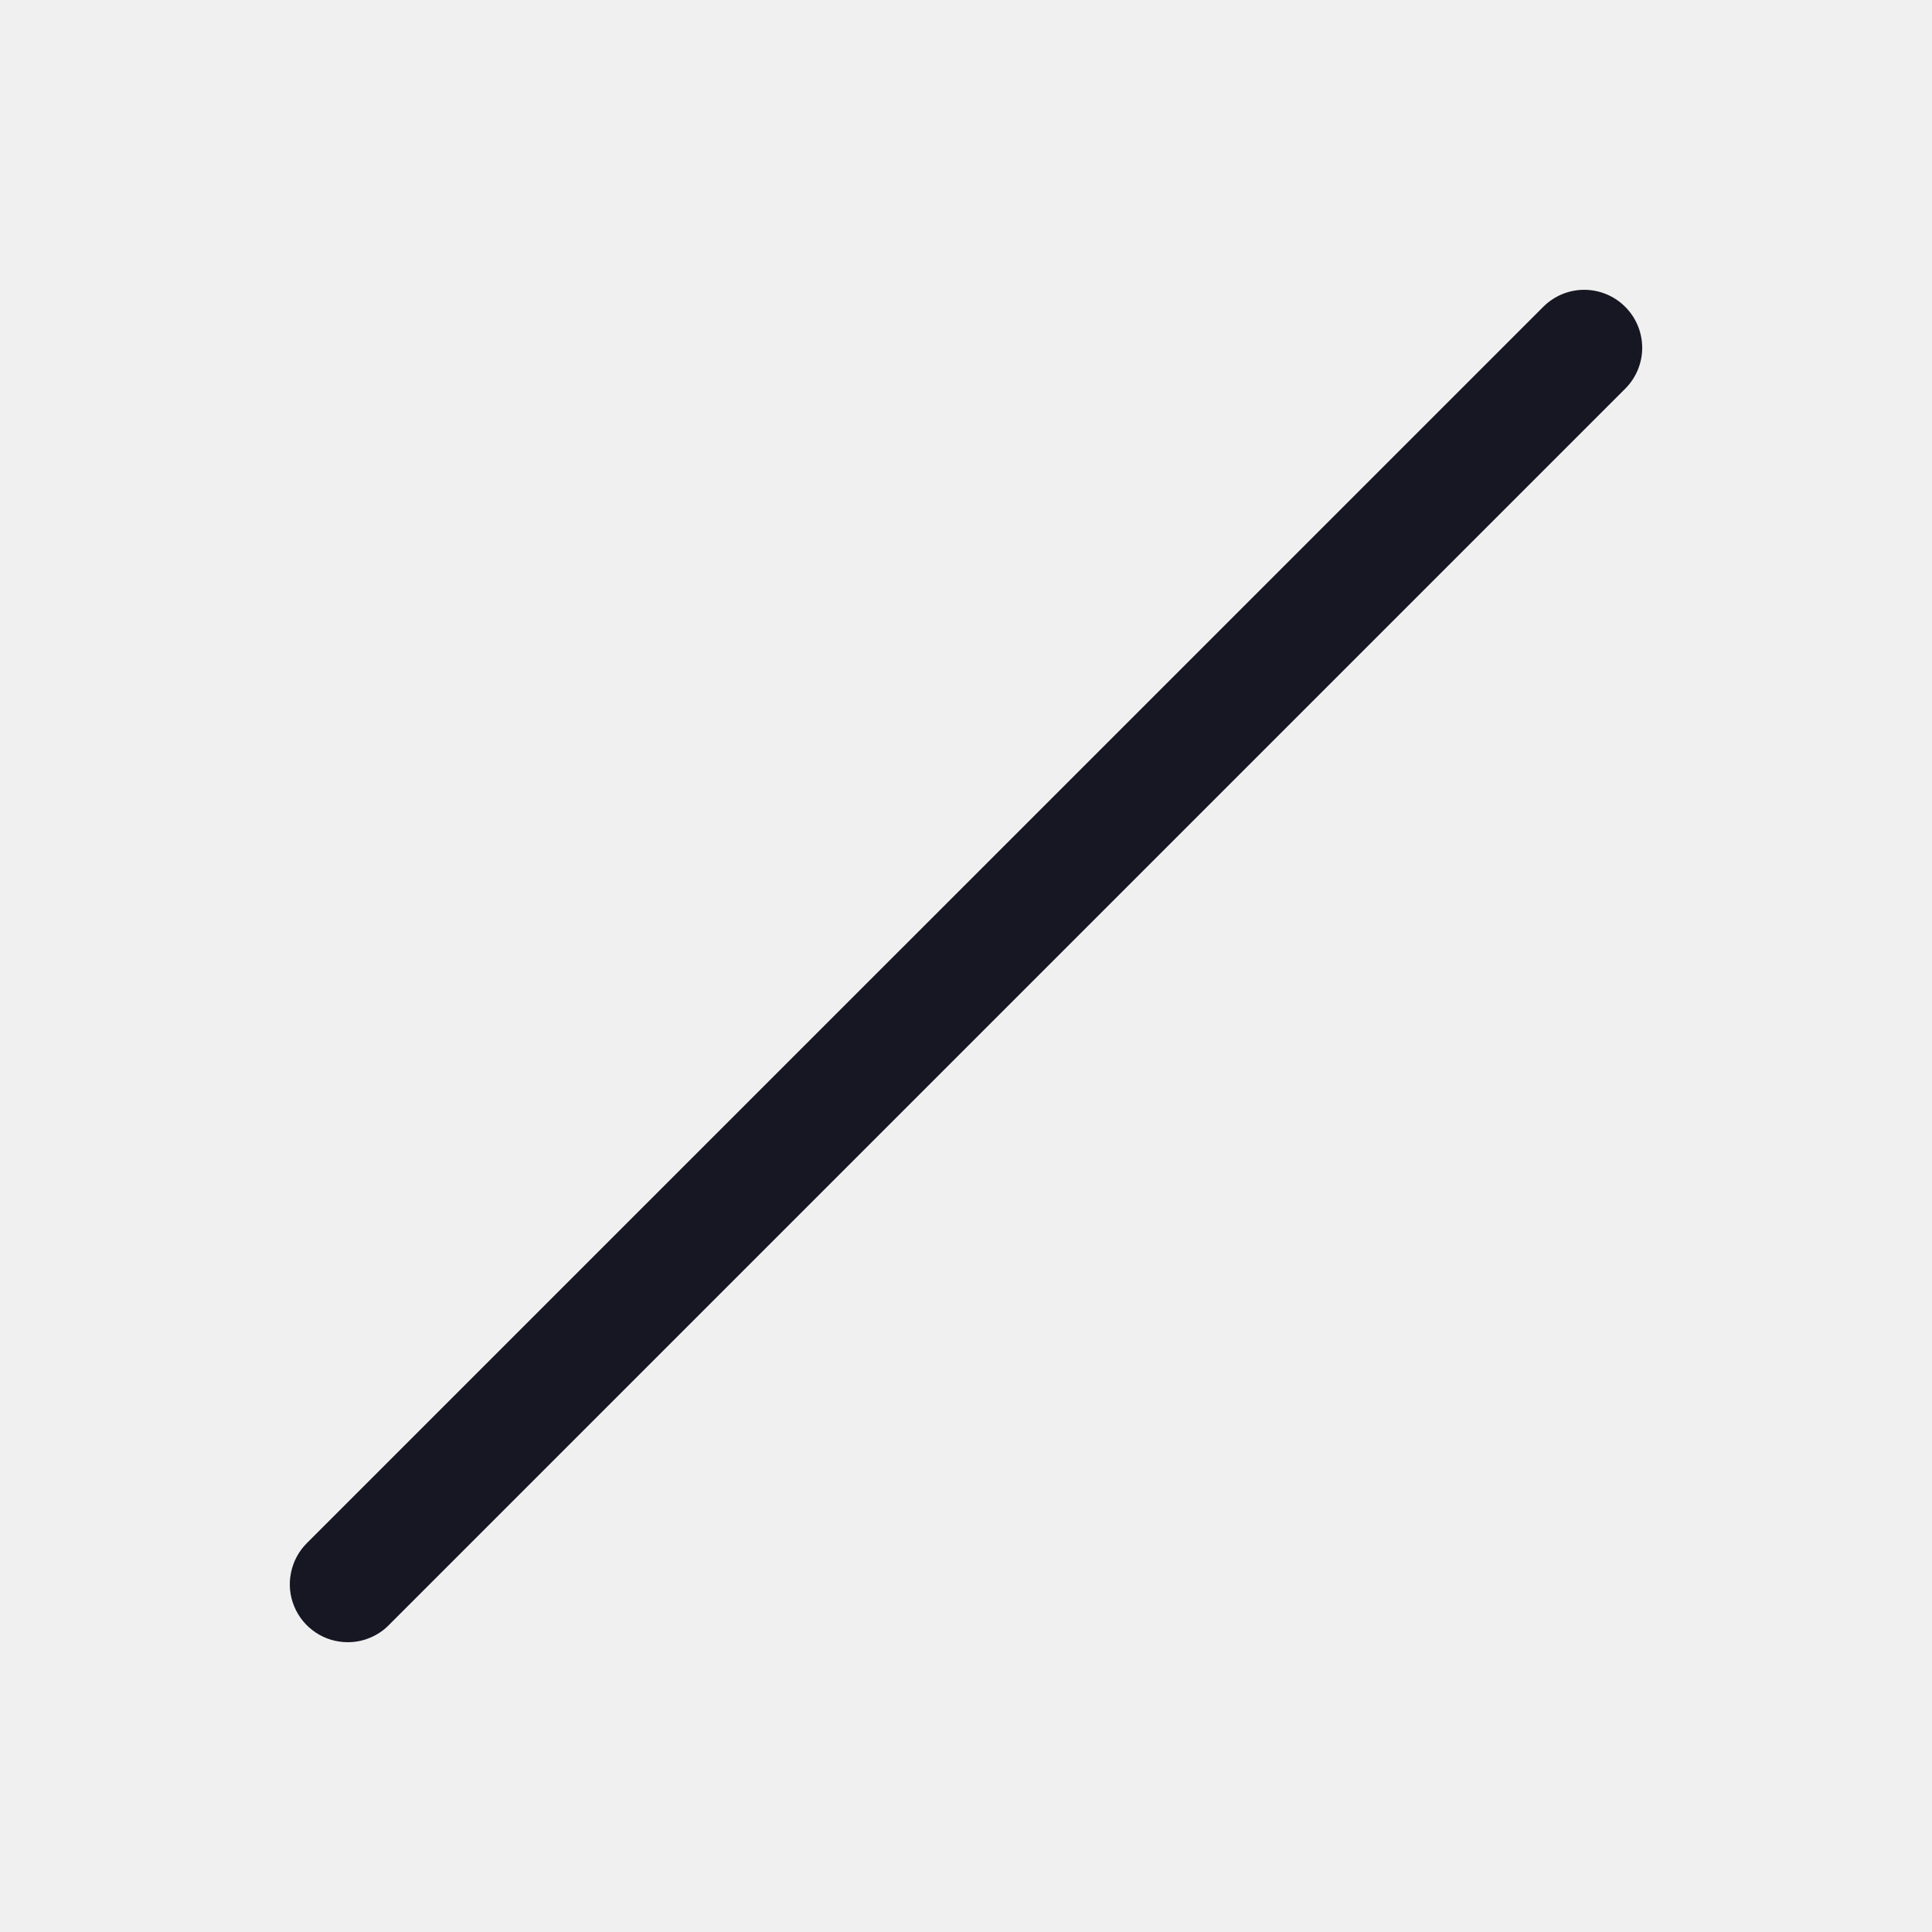
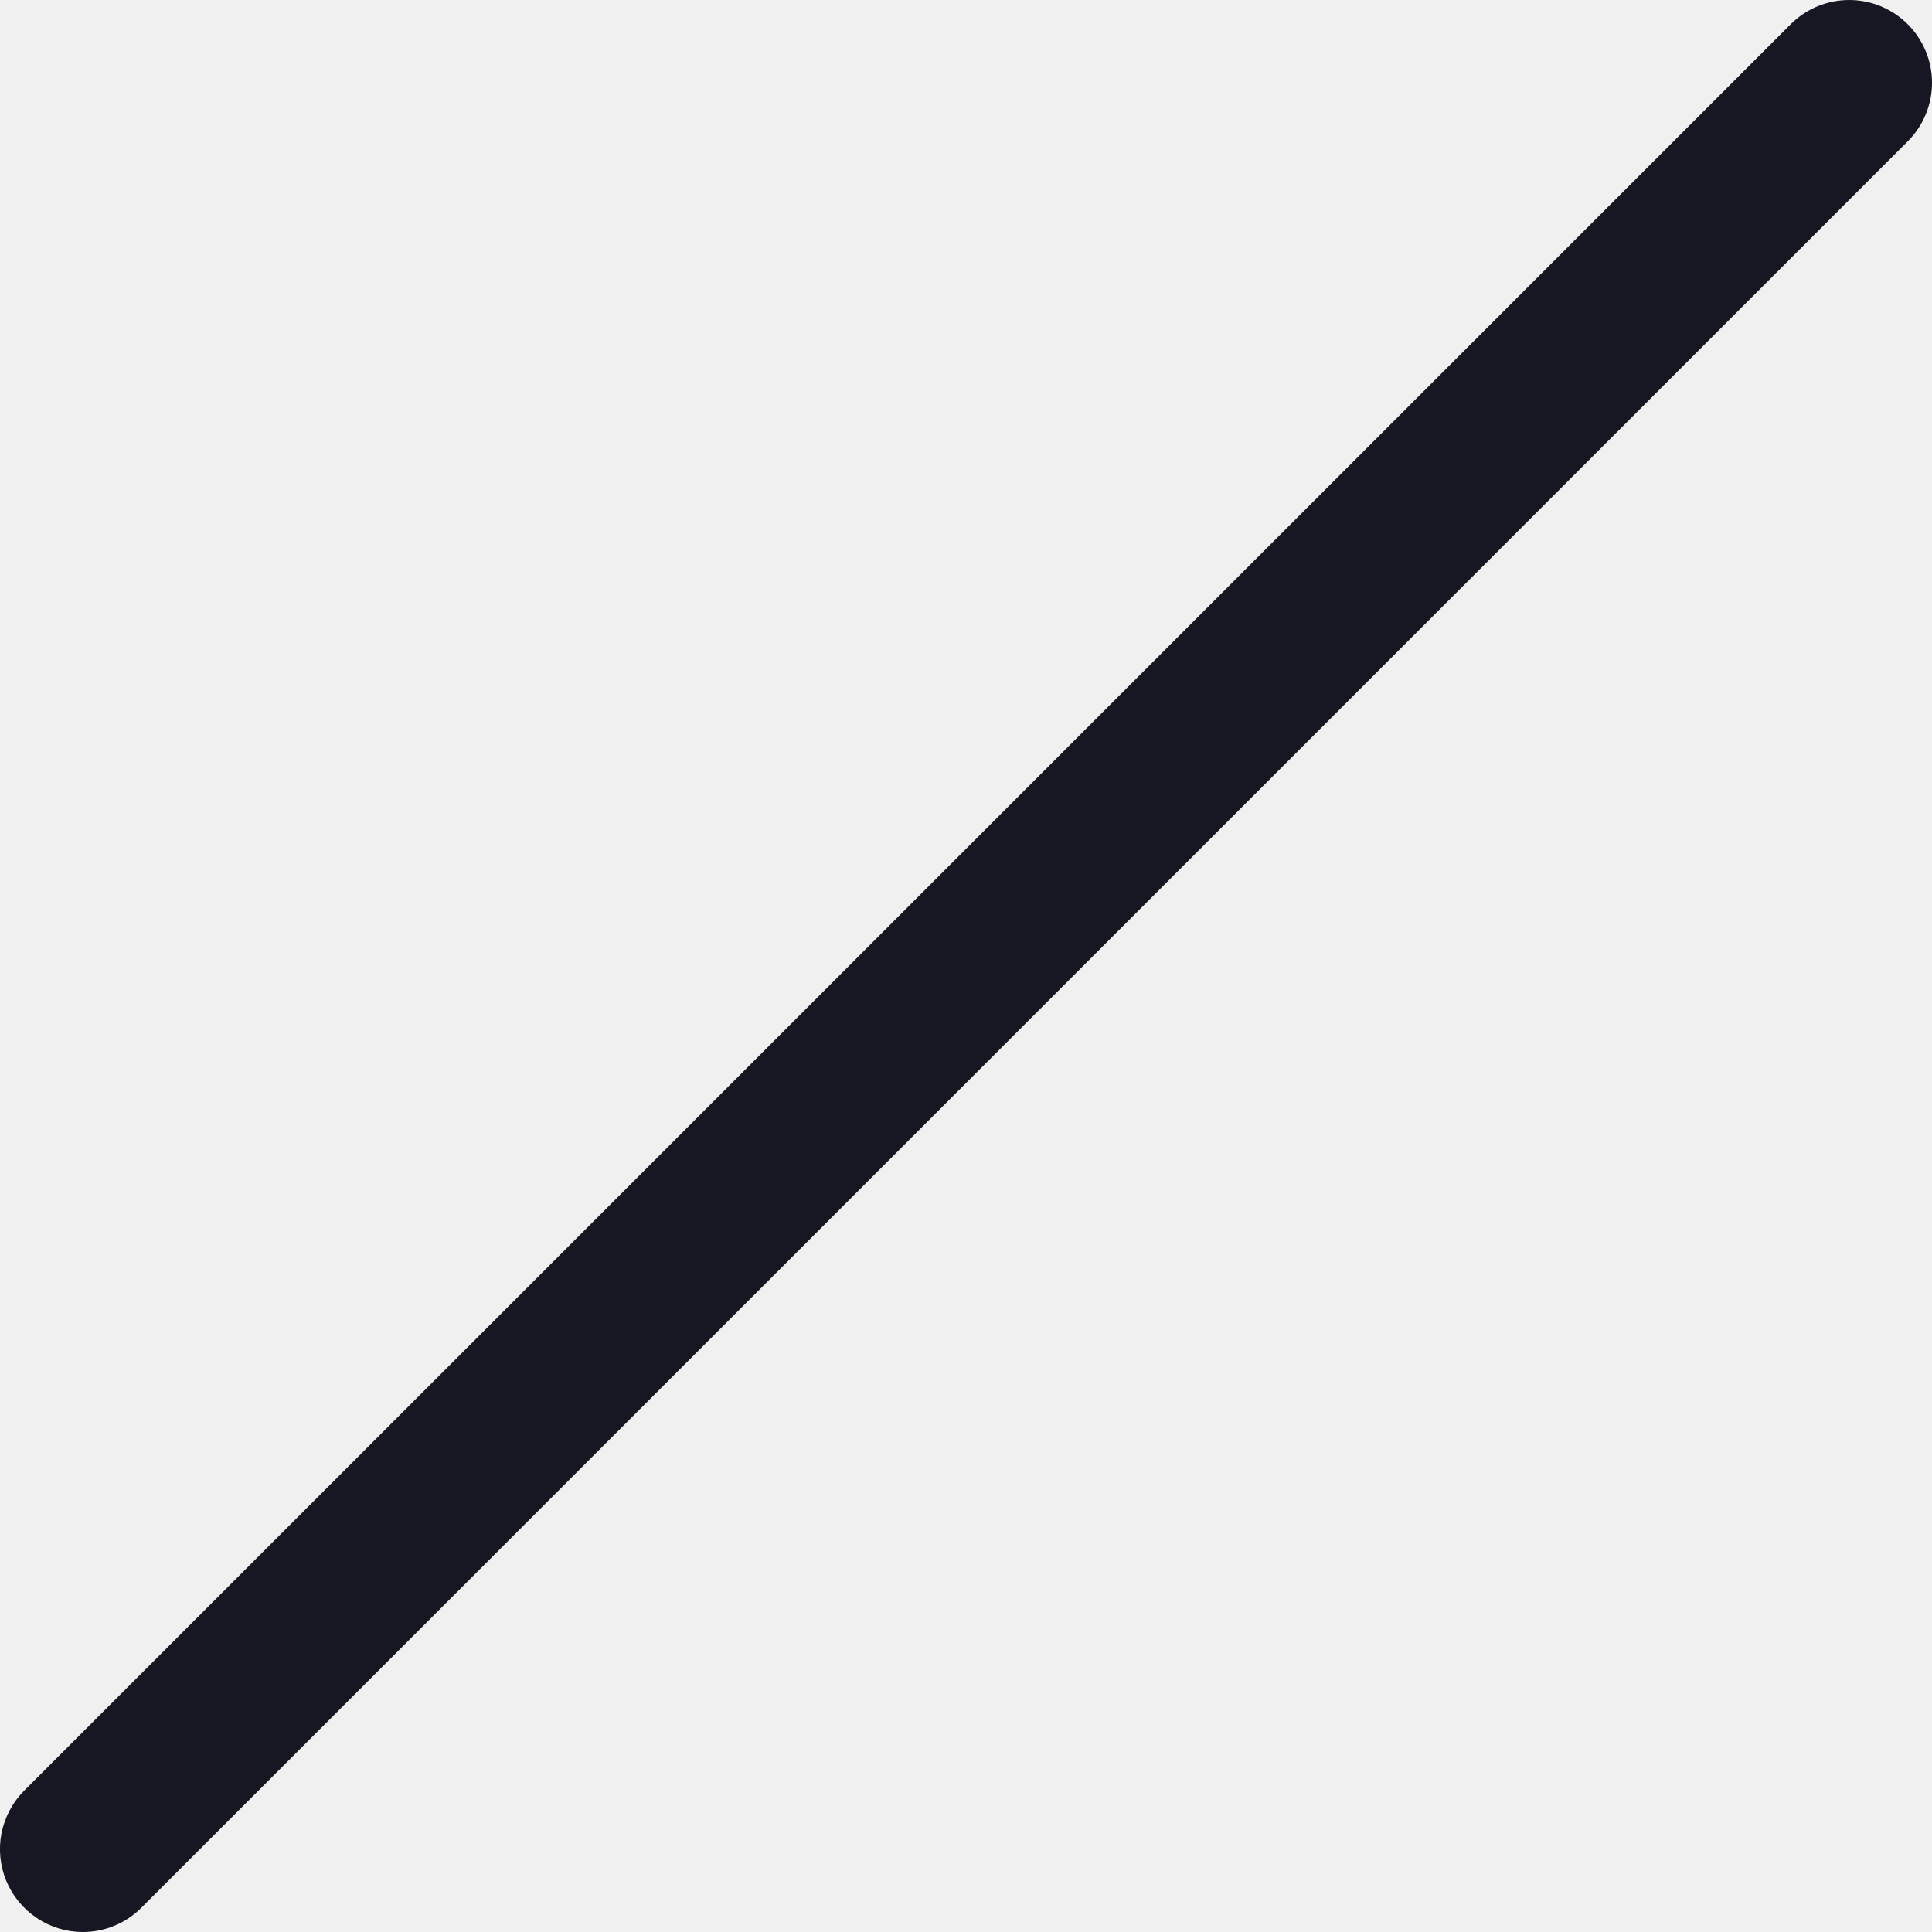
<svg xmlns="http://www.w3.org/2000/svg" width="20" height="20" viewBox="0 0 20 20" fill="none">
-   <g clip-path="url(#clip0_1827_8421)">
-     <path d="M3.6 17C3.481 17 3.365 16.965 3.267 16.899C3.168 16.833 3.091 16.739 3.046 16.63C3 16.52 2.988 16.399 3.012 16.283C3.035 16.166 3.092 16.059 3.176 15.975L15.98 3.172C16.093 3.061 16.245 2.999 16.403 3C16.561 3.001 16.712 3.064 16.824 3.176C16.936 3.288 16.999 3.439 17 3.597C17.001 3.755 16.939 3.907 16.828 4.02L4.024 16.824C3.969 16.88 3.903 16.924 3.83 16.954C3.757 16.985 3.679 17 3.6 17V17Z" fill="#171723" />
+   <g clip-path="url(#clip0_10995_130589)">
+     <g clip-path="url(#clip1_10995_130589)">
+       <path d="M0.857 20C0.688 20 0.522 19.95 0.381 19.855C0.24 19.761 0.13 19.627 0.065 19.471C0 19.314 -0.017 19.142 0.016 18.975C0.05 18.809 0.131 18.656 0.251 18.536L18.543 0.245C18.704 0.087 18.921 -0.001 19.147 1.095e-05C19.373 0.001 19.589 0.091 19.749 0.251C19.909 0.411 19.999 0.627 20 0.853C20.001 1.079 19.913 1.296 19.755 1.457L1.463 19.749C1.384 19.828 1.289 19.892 1.185 19.935C1.081 19.978 0.97 20 0.857 20V20Z" fill="#171723" />
+     </g>
  </g>
  <defs>
-     <clipPath id="clip0_1827_8421">
+     <clipPath id="clip0_10995_130589">
+       <rect width="20" height="20" fill="white" />
+     </clipPath>
+     <clipPath id="clip1_10995_130589">
      <rect width="20" height="20" fill="white" />
    </clipPath>
  </defs>
</svg>
